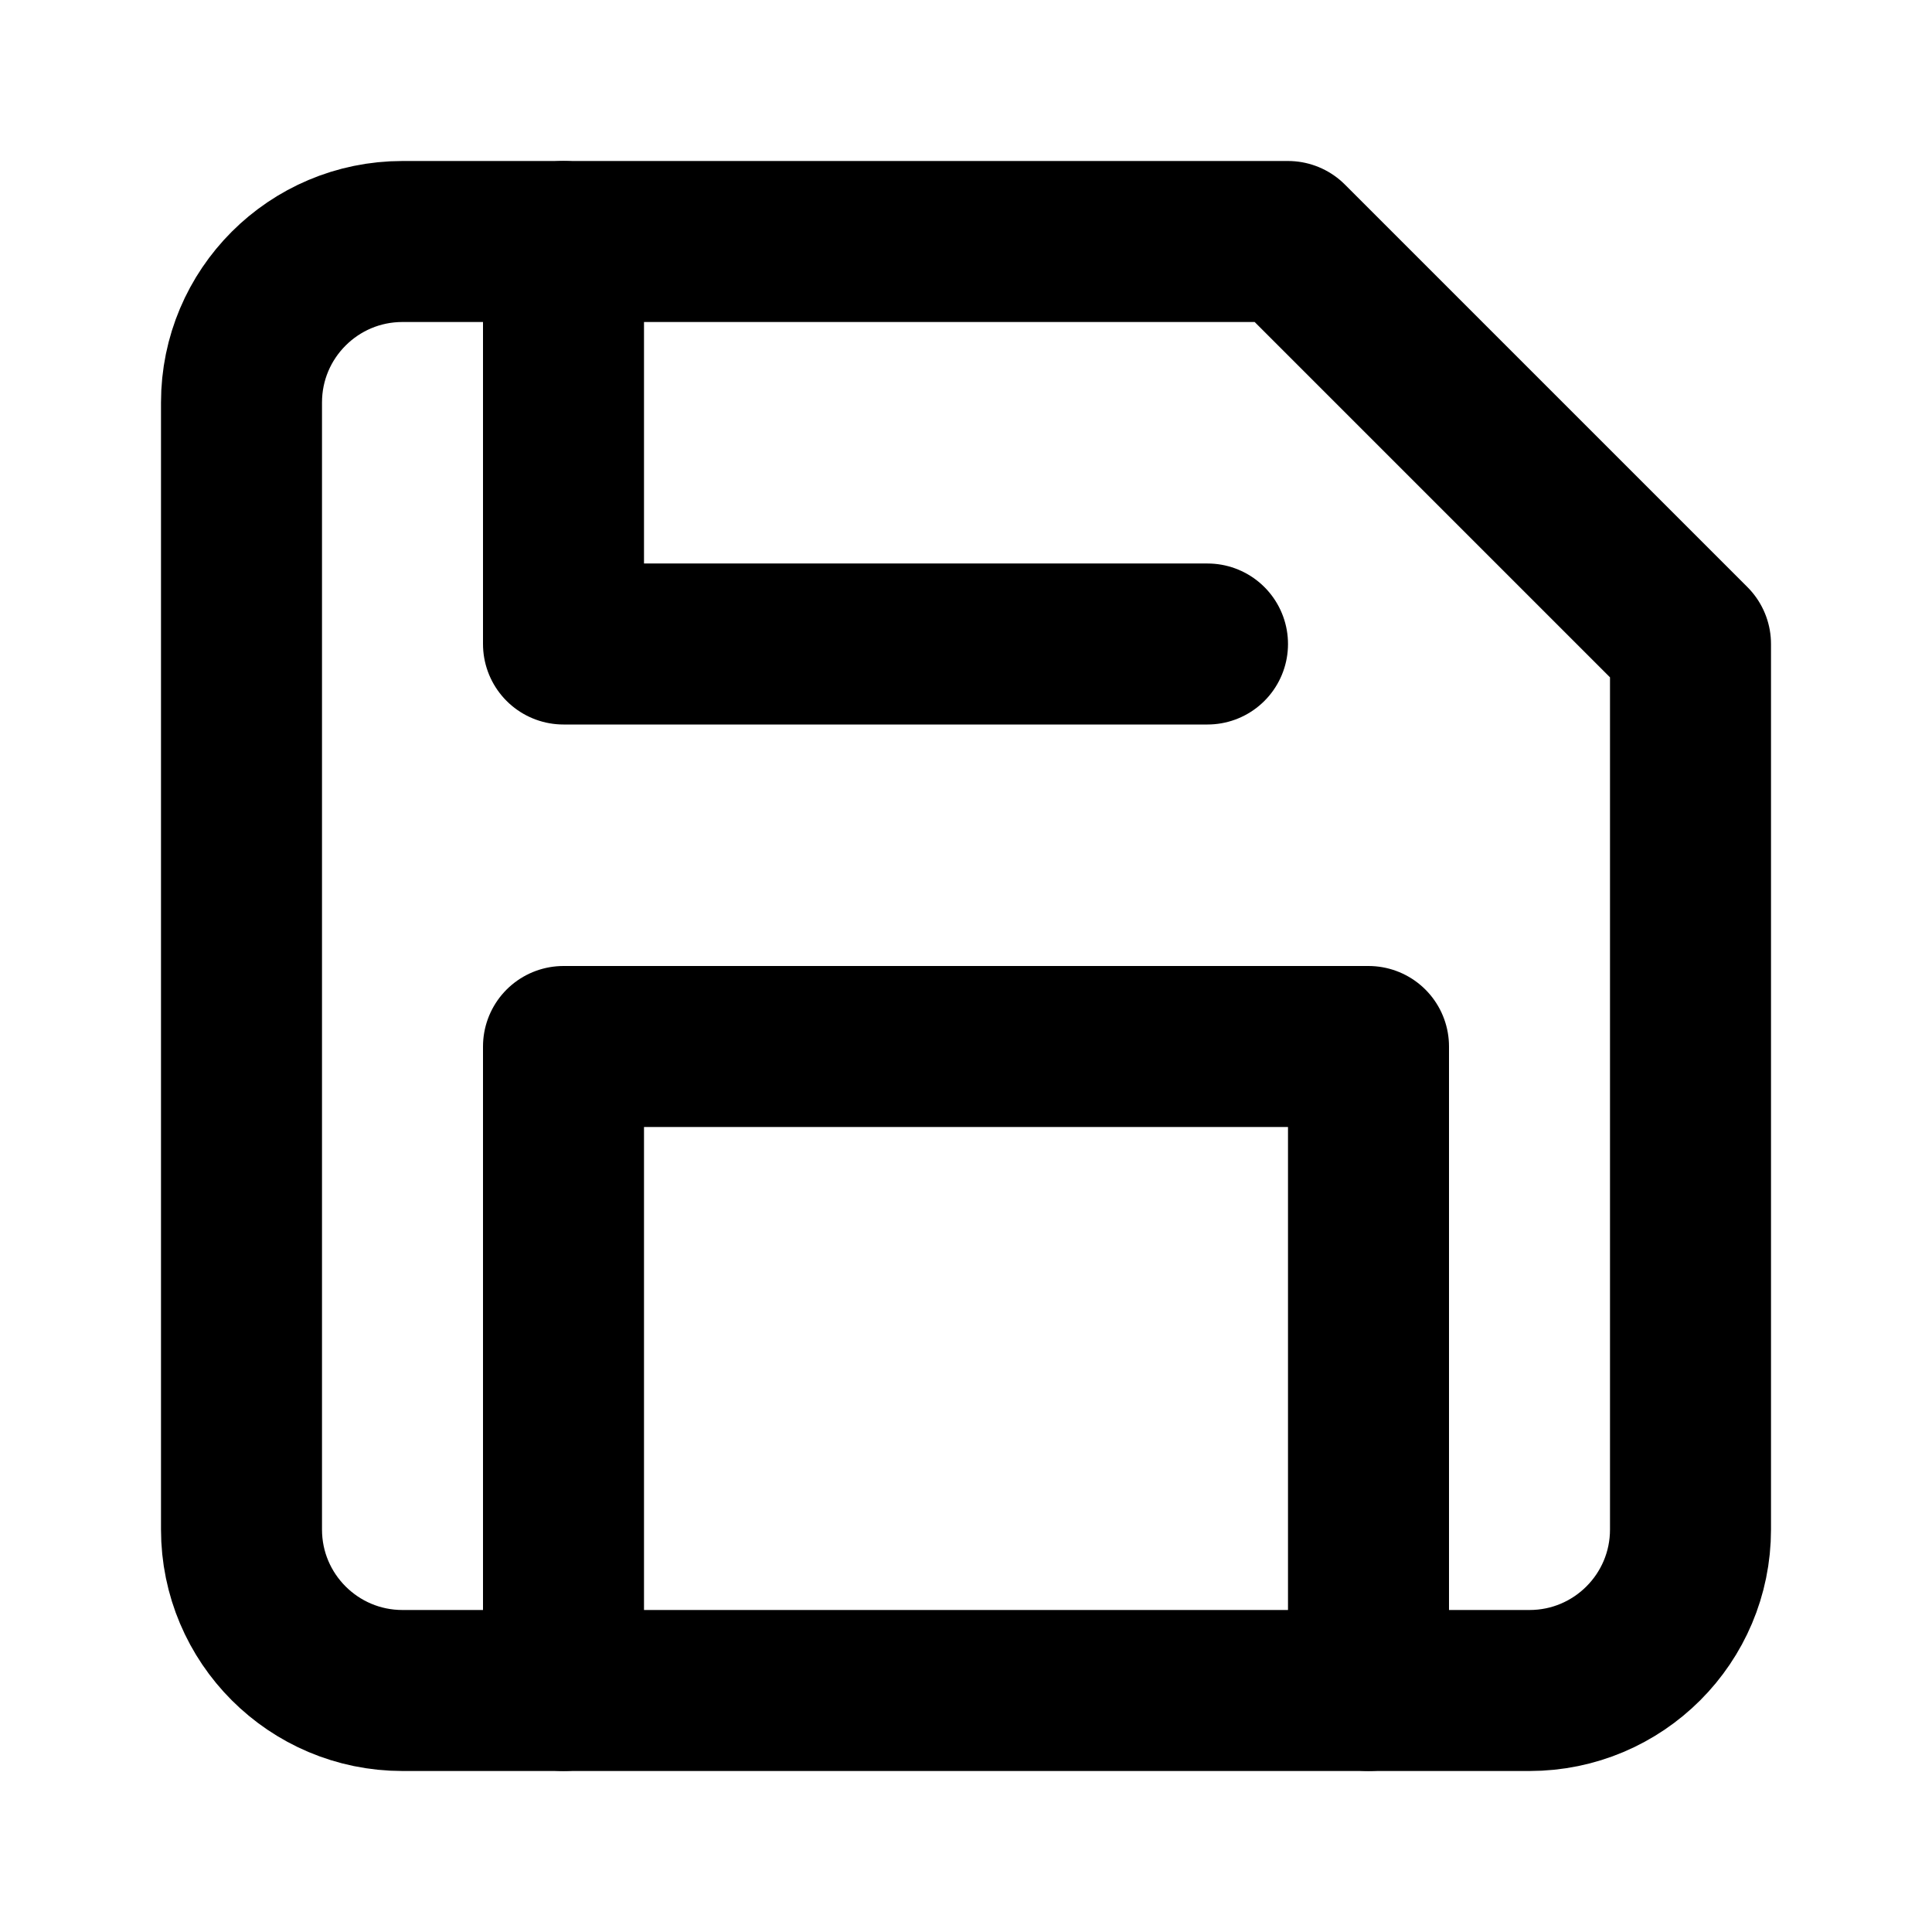
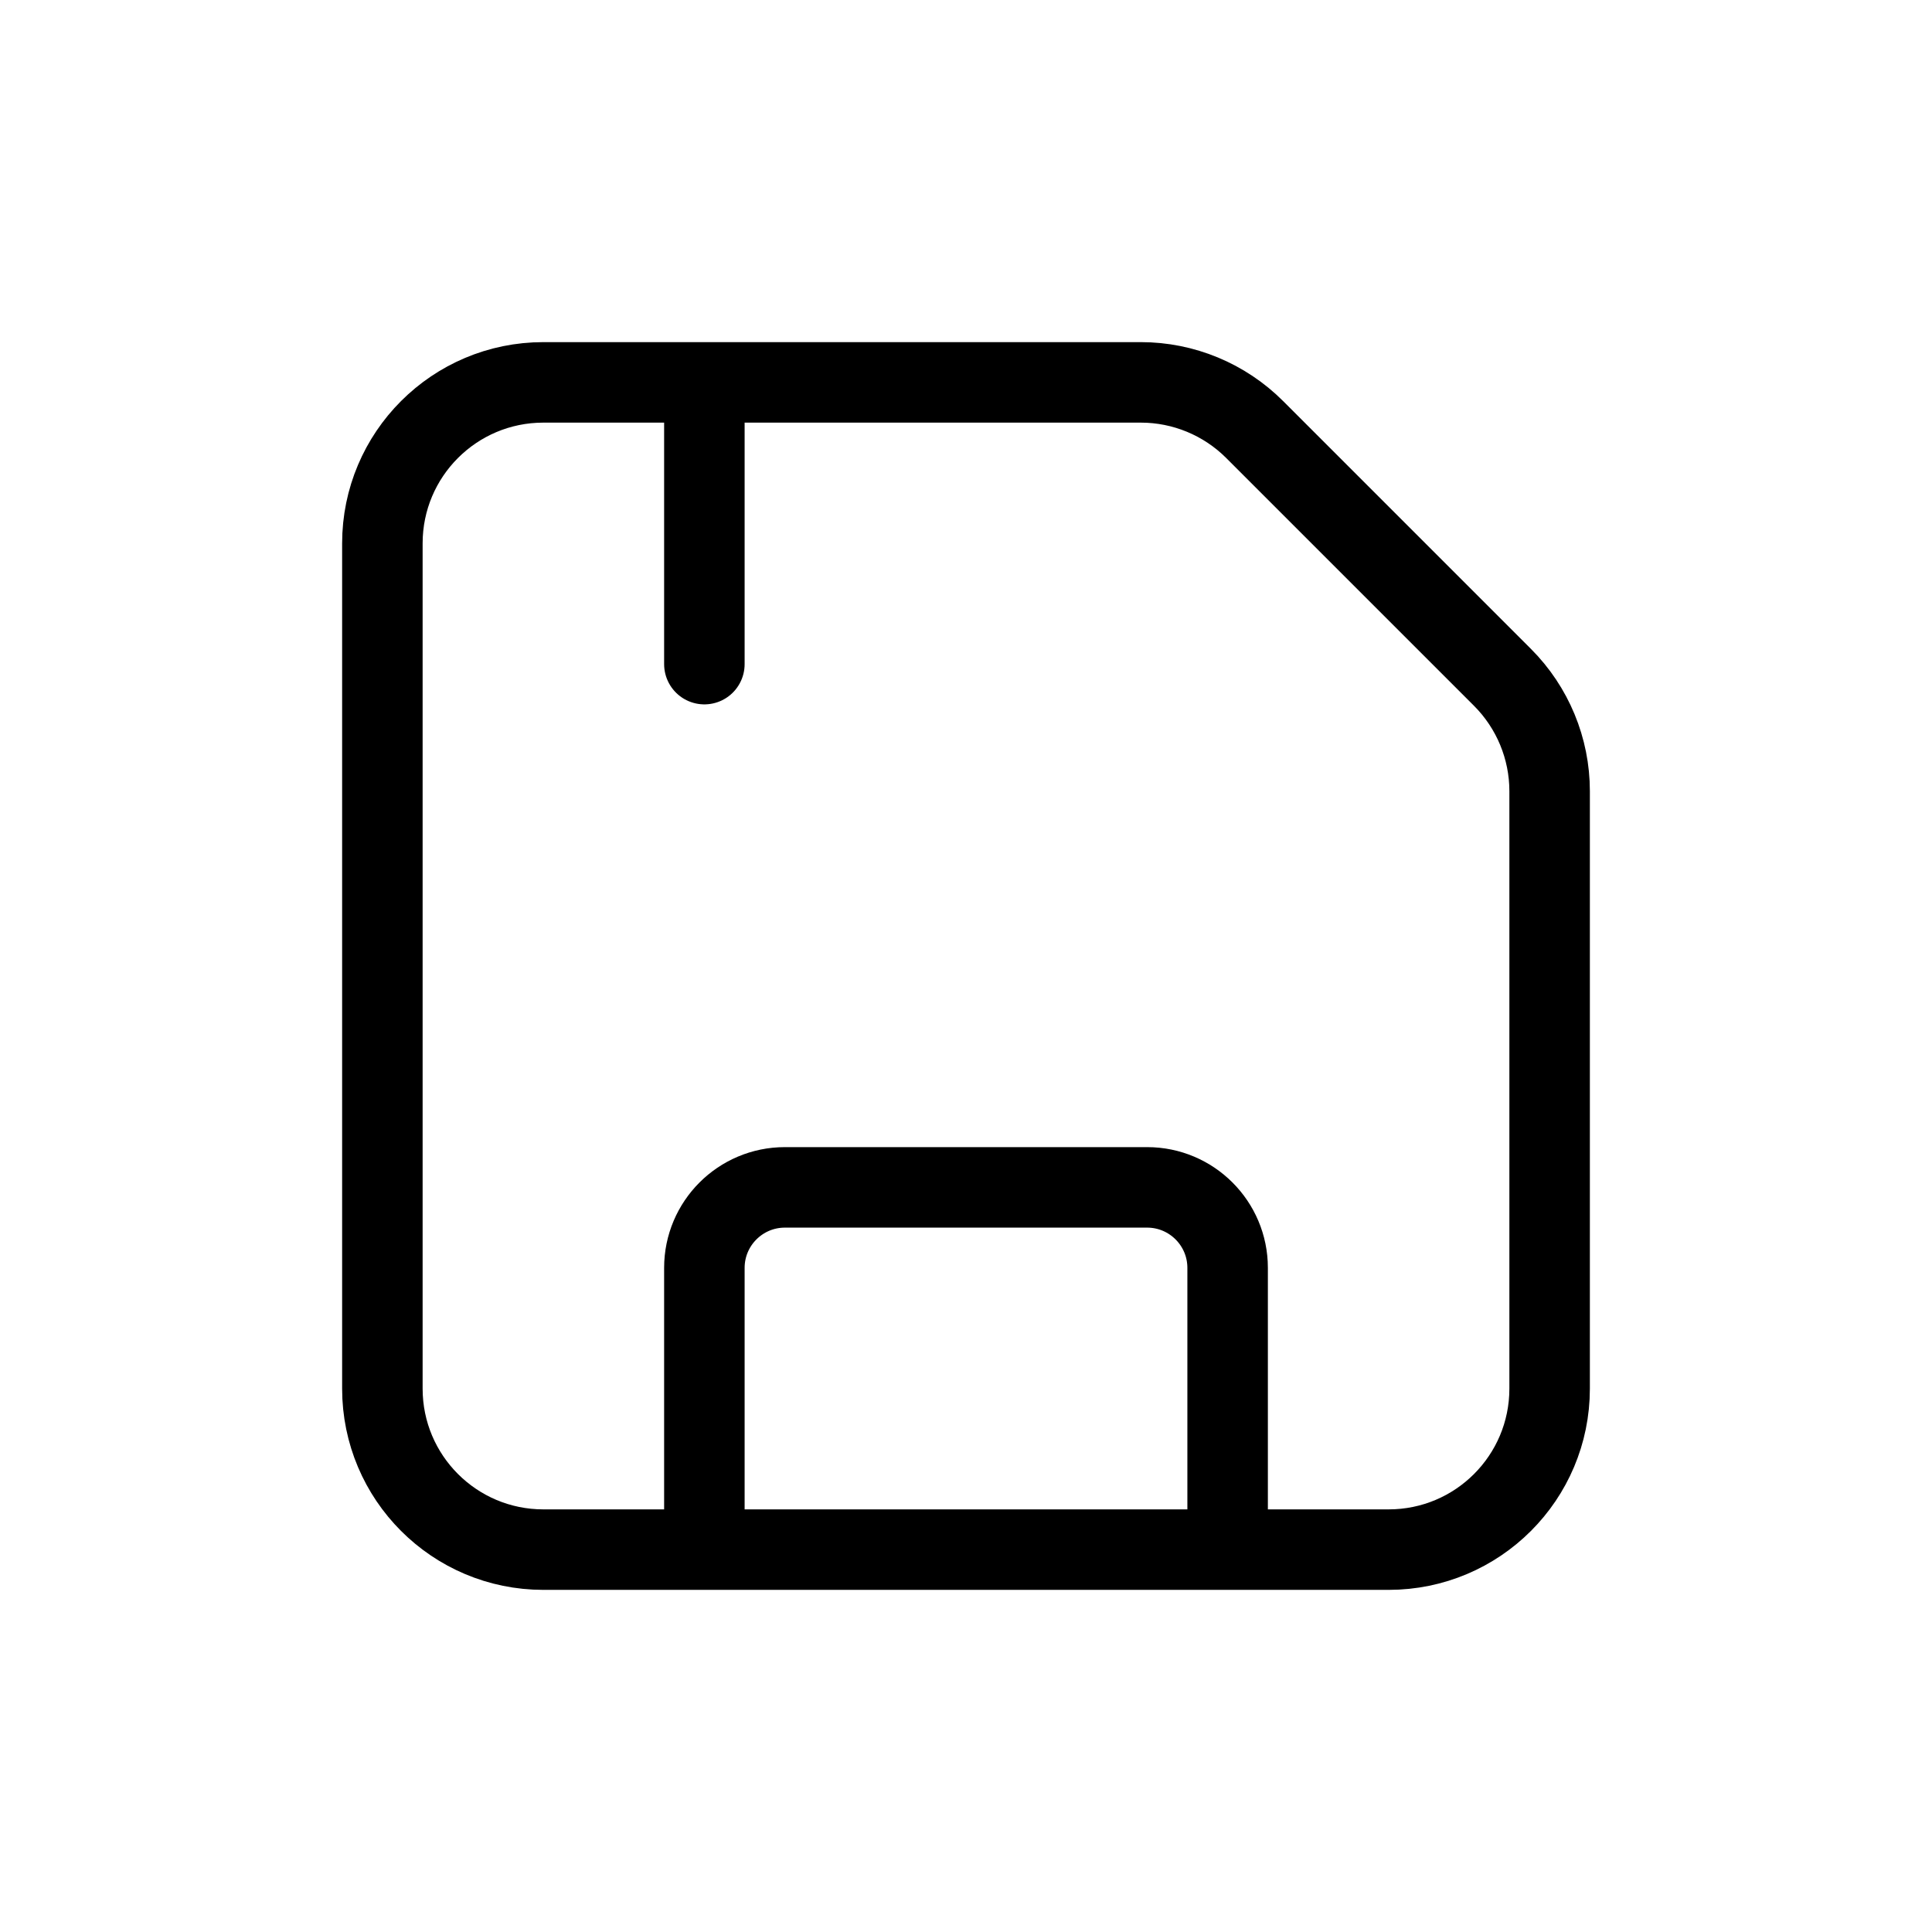
- <svg xmlns="http://www.w3.org/2000/svg" width="24" height="24" viewBox="0 0 24 24" fill="none" stroke="currentColor" stroke-width="2" stroke-linecap="round" stroke-linejoin="round">
-   <path d="M19 21H5a2 2 0 0 1-2-2V5a2 2 0 0 1 2-2h11l5 5v11a2 2 0 0 1-2 2z" />
-   <polyline points="17 21 17 13 7 13 7 21" />
-   <polyline points="7 3 7 8 15 8" />
+ <svg xmlns="http://www.w3.org/2000/svg" width="24" height="24" viewBox="0 0 24 24" fill="none" stroke="currentColor" stroke-width="1" stroke-linecap="round" stroke-linejoin="round">
+   <path d="M6.75 19.25H17.25C18.355 19.25 19.25 18.355 19.25 17.25V9.828C19.25 9.298 19.039 8.789 18.664 8.414L15.586 5.336C15.211 4.961 14.702 4.75 14.172 4.75H6.75C5.645 4.75 4.75 5.645 4.75 6.75V17.25C4.75 18.355 5.645 19.25 6.75 19.25Z" />
+   <path d="M8.75 19V15.75C8.75 15.198 9.198 14.75 9.75 14.75H14.25C14.802 14.75 15.25 15.198 15.25 15.75V19" />
+   <path d="M8.75 5V8.25" />
</svg>
